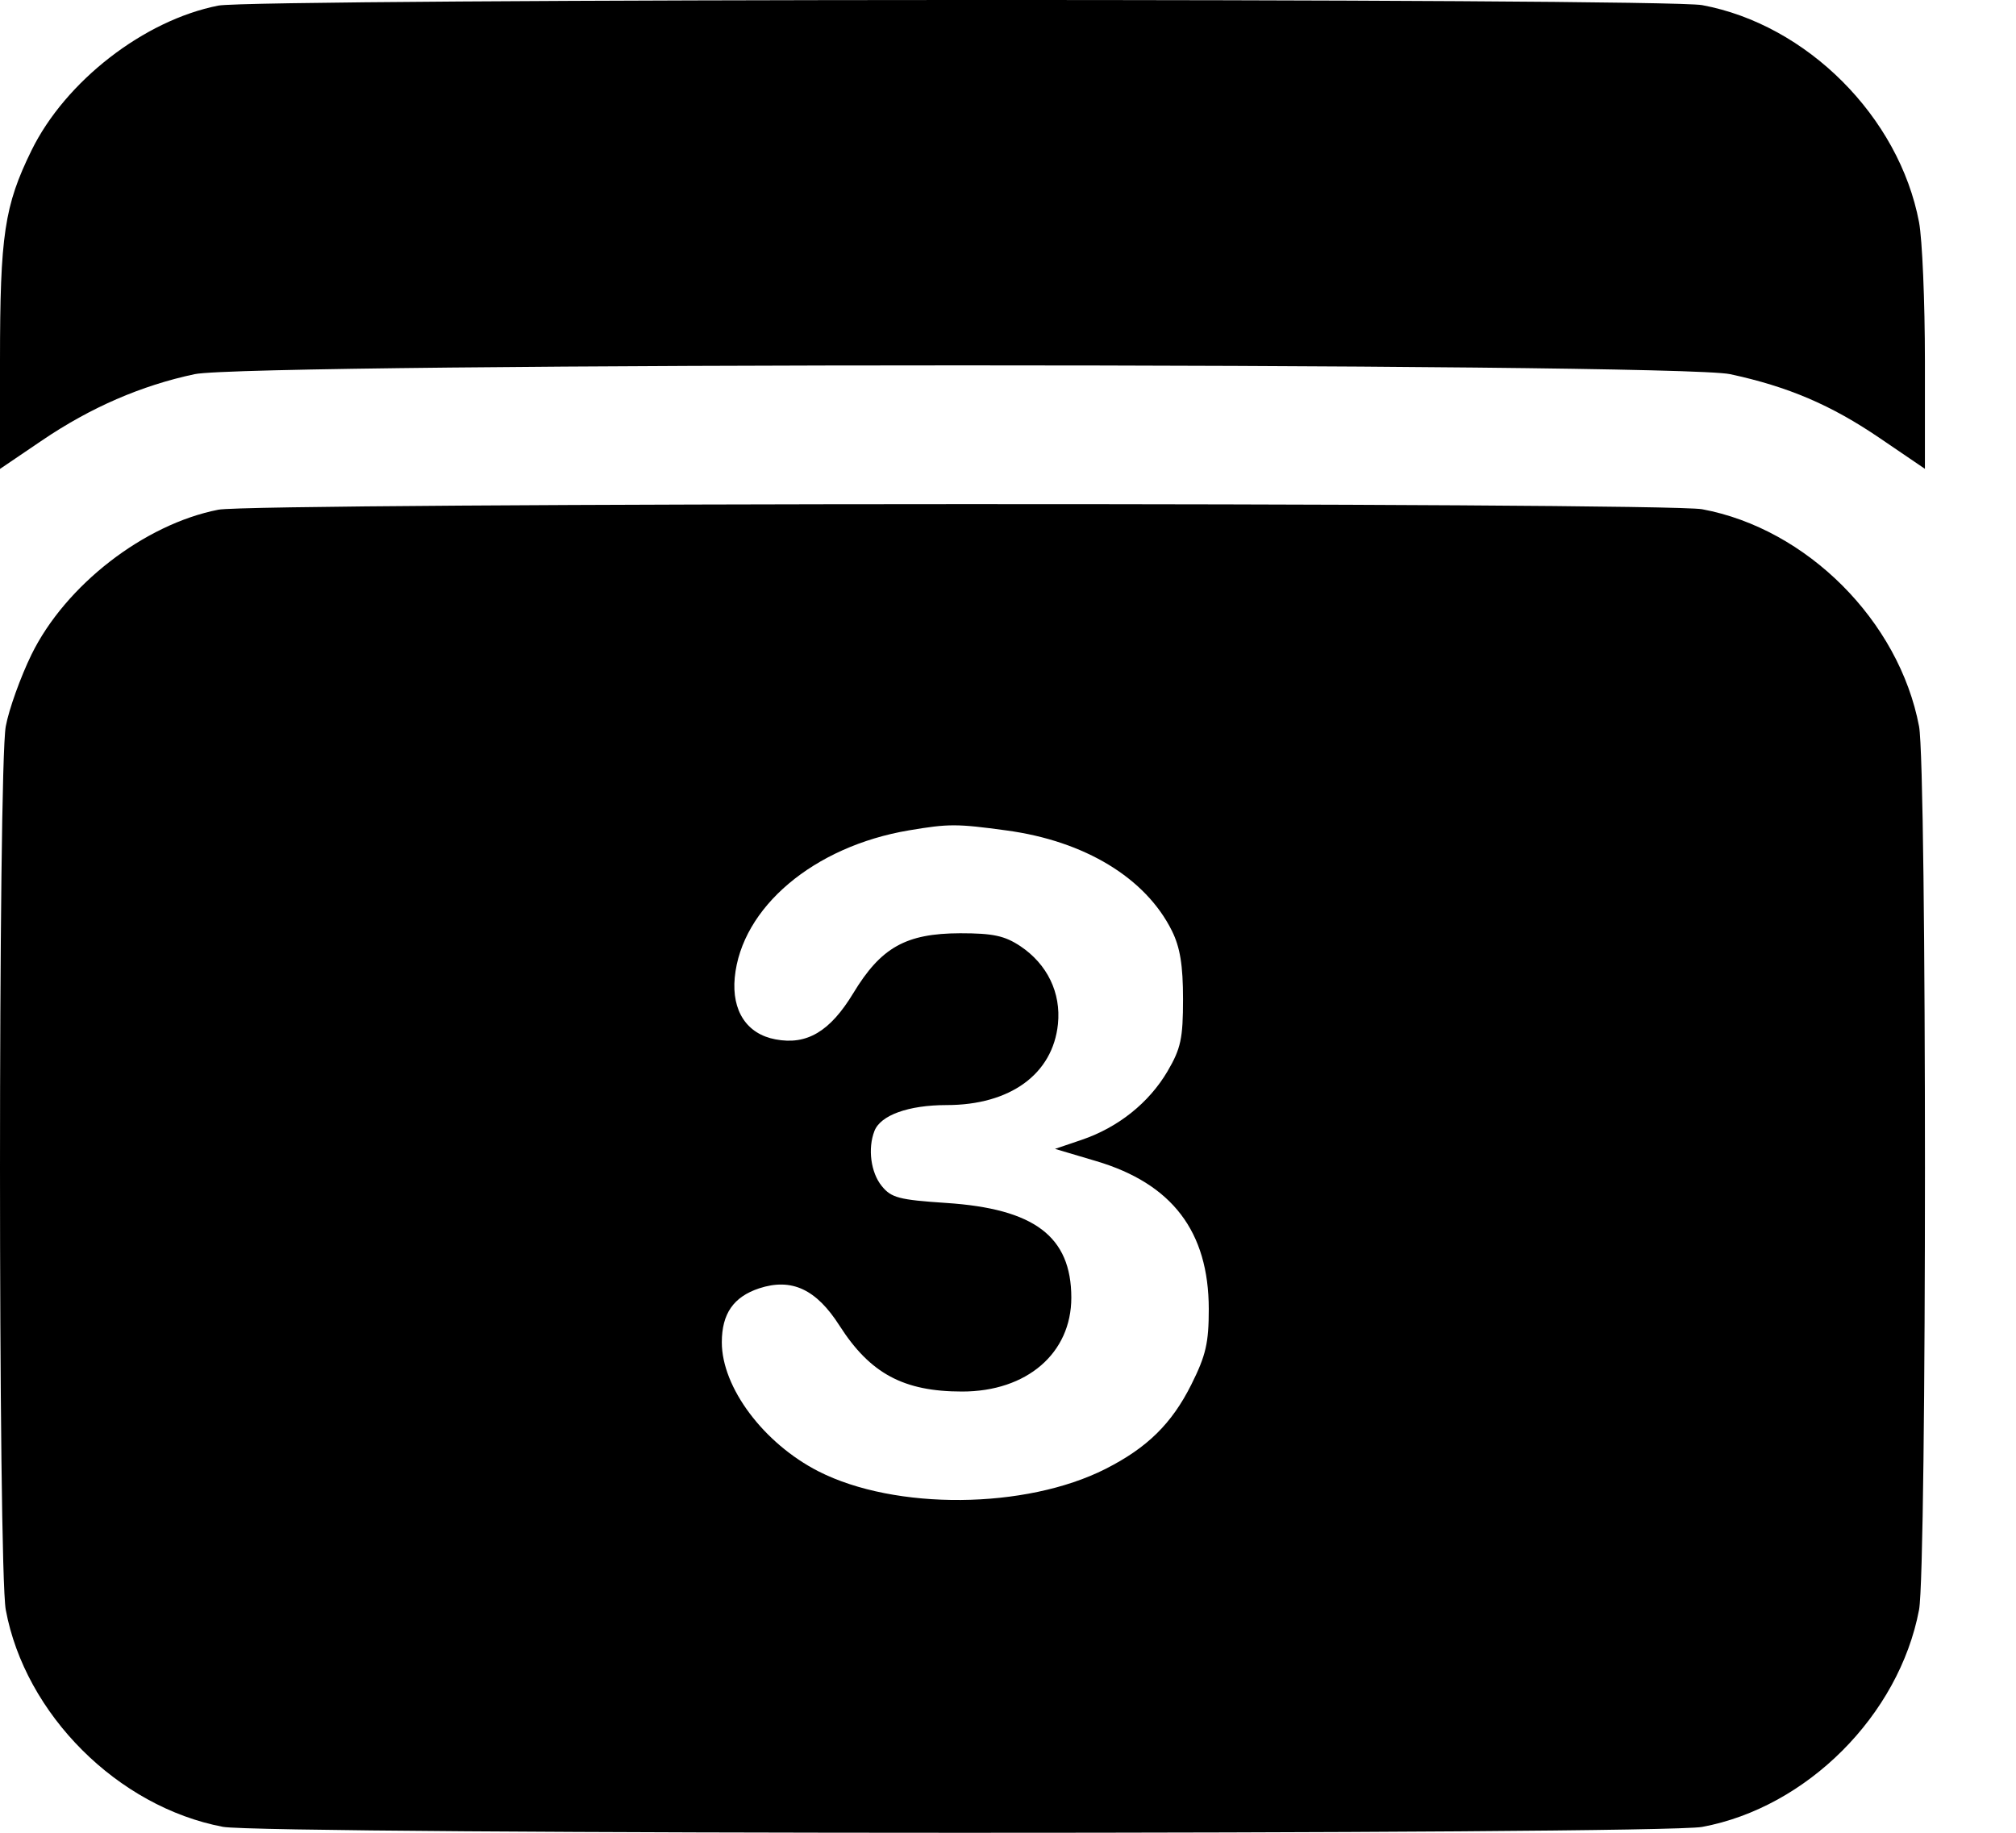
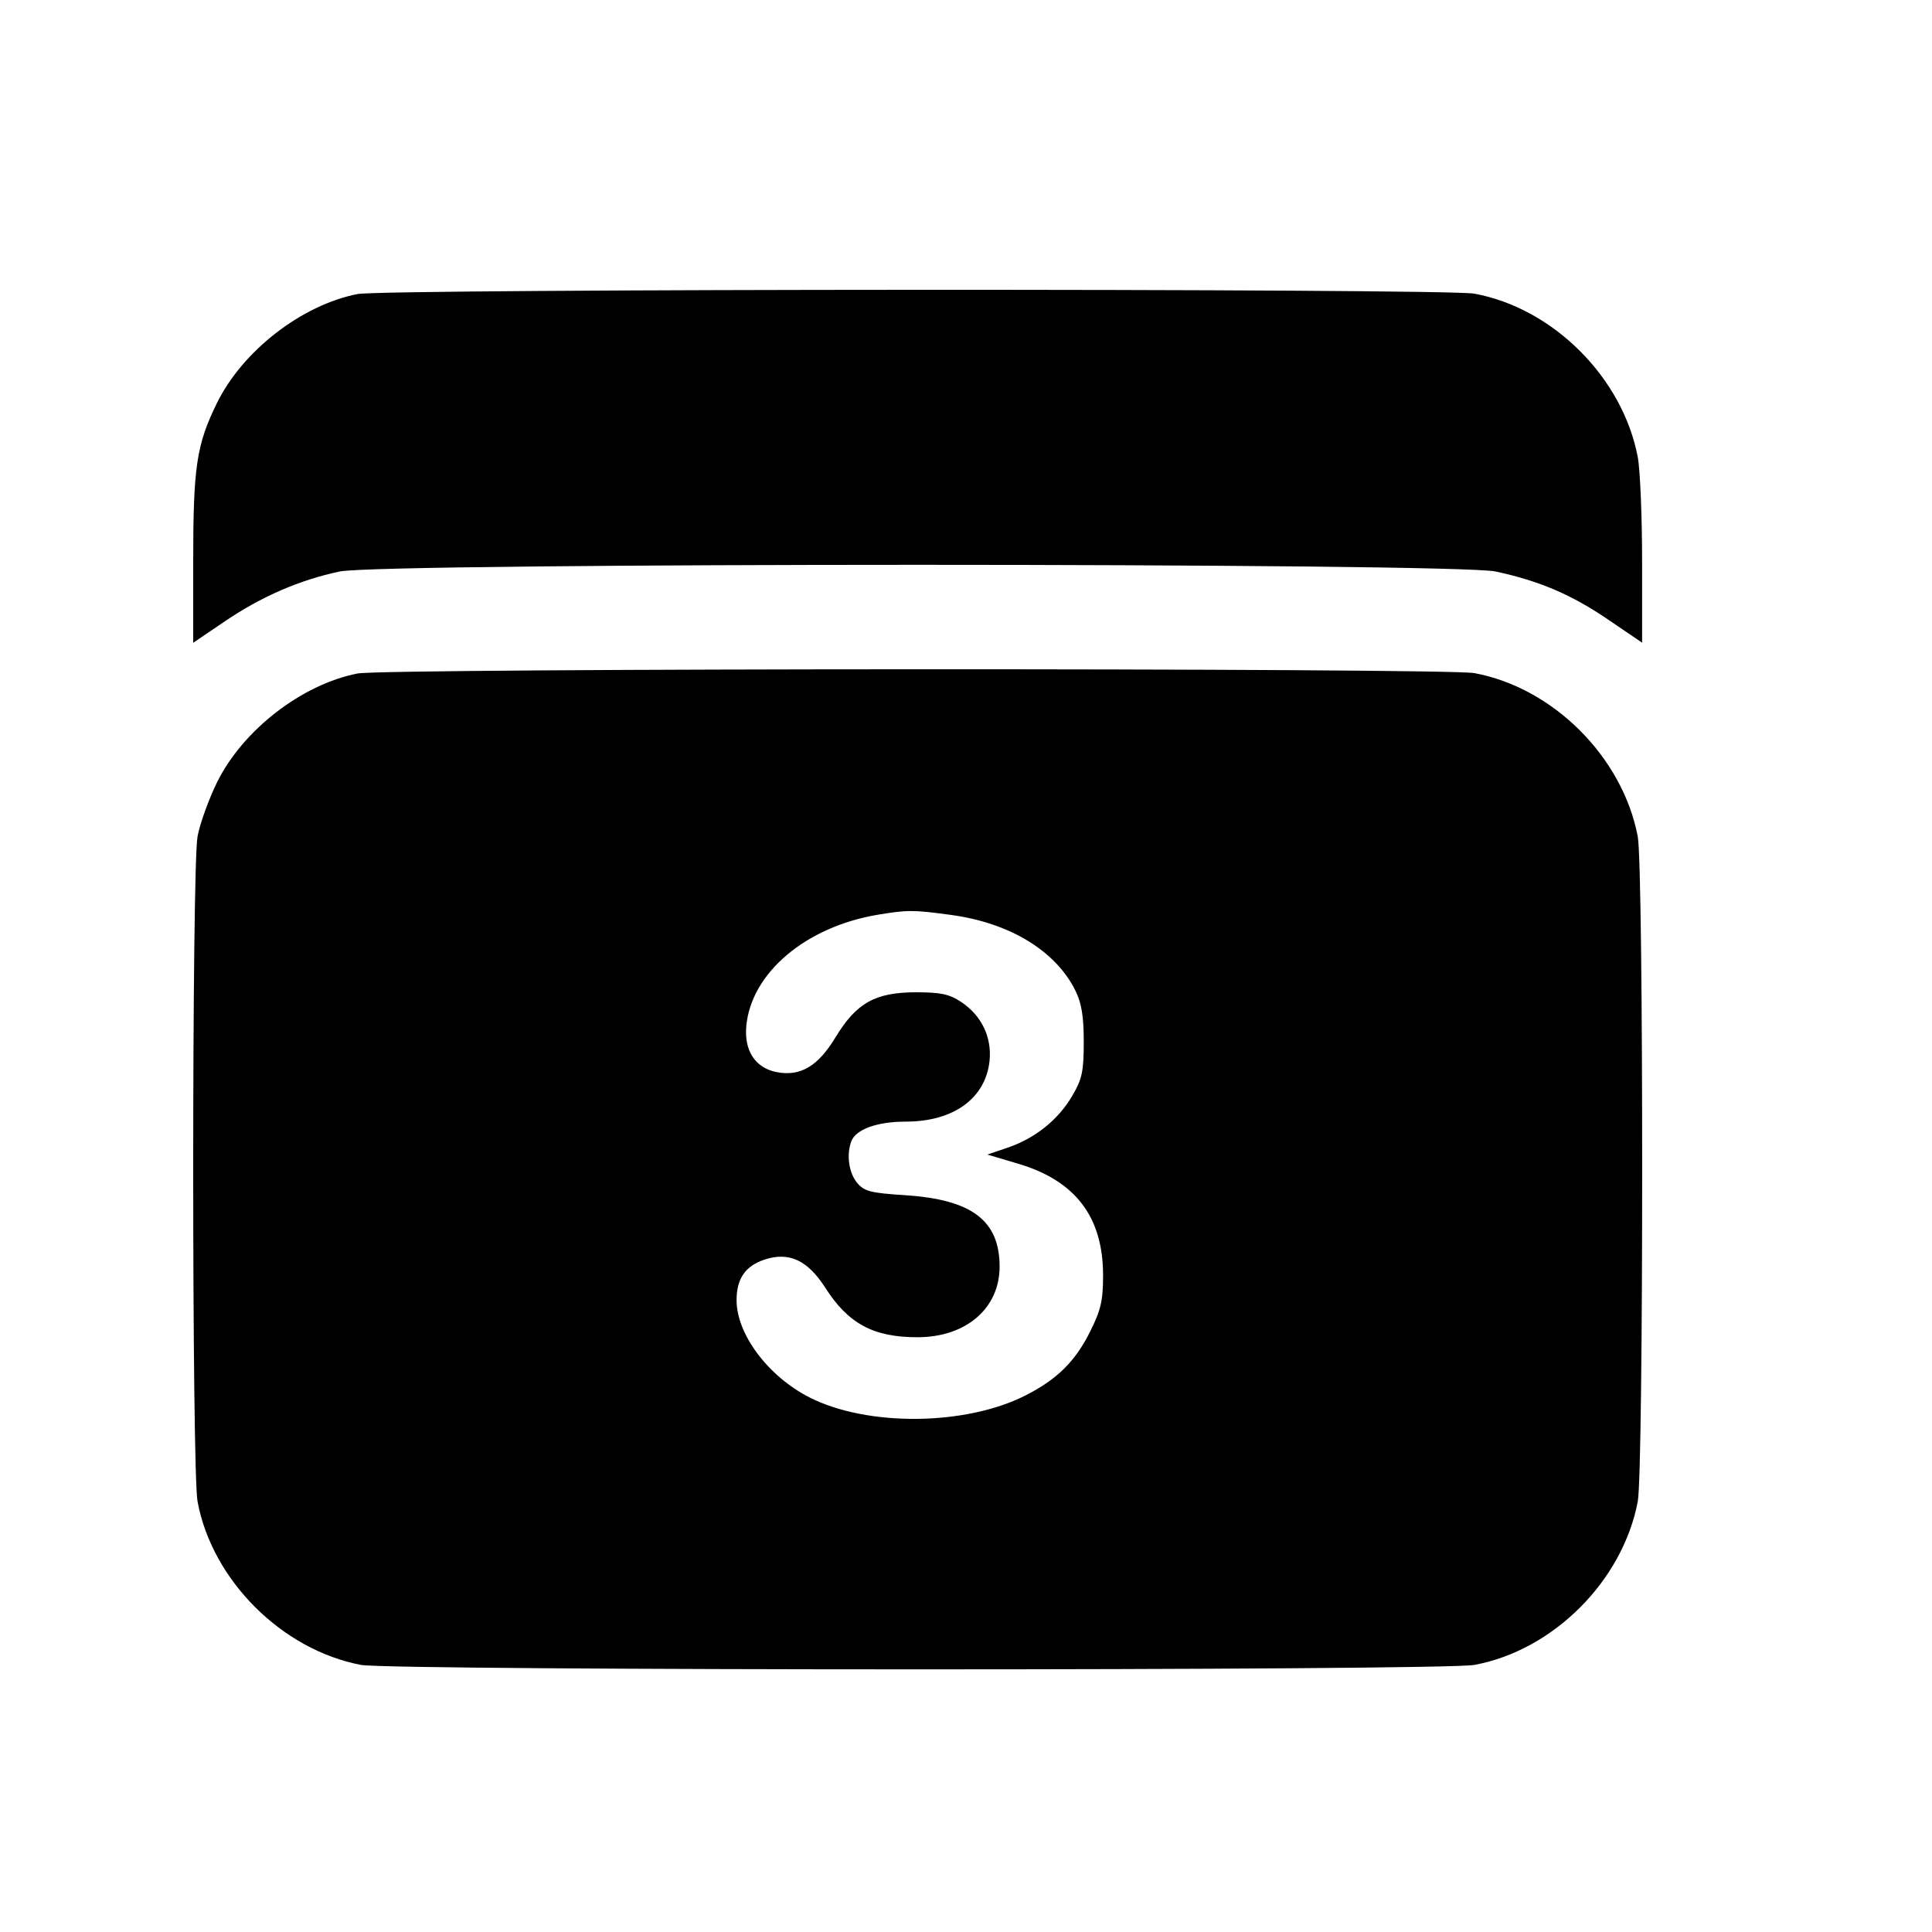
- <svg xmlns="http://www.w3.org/2000/svg" width="22" height="20" viewBox="0 0 22 20" fill="none">
-   <path fill-rule="evenodd" clip-rule="evenodd" d="M2.383 0.061C1.573 0.22 0.715 0.885 0.344 1.641C0.048 2.245 0 2.564 0 3.939V5.117L0.46 4.805C0.99 4.446 1.541 4.207 2.124 4.083C2.73 3.955 18.279 3.955 18.88 4.083C19.513 4.219 19.982 4.419 20.515 4.782L21.006 5.116V3.939C21.006 3.291 20.977 2.61 20.942 2.425C20.724 1.274 19.718 0.268 18.575 0.056C18.155 -0.022 2.78 -0.017 2.383 0.061ZM2.383 5.562C1.573 5.721 0.715 6.386 0.344 7.142C0.224 7.388 0.097 7.741 0.063 7.926C-0.021 8.378 -0.021 17.115 0.063 17.567C0.274 18.707 1.285 19.717 2.432 19.935C2.887 20.021 18.109 20.022 18.575 19.936C19.718 19.724 20.724 18.717 20.942 17.567C21.028 17.111 21.028 8.382 20.942 7.926C20.724 6.776 19.718 5.769 18.575 5.557C18.155 5.48 2.78 5.484 2.383 5.562ZM9.92 9.061C8.88 9.236 8.091 9.903 8.018 10.668C7.984 11.032 8.15 11.284 8.463 11.342C8.805 11.407 9.058 11.256 9.311 10.839C9.614 10.338 9.885 10.186 10.478 10.184C10.837 10.184 10.963 10.211 11.135 10.325C11.429 10.522 11.58 10.834 11.545 11.175C11.489 11.721 11.024 12.059 10.33 12.059C9.915 12.059 9.608 12.169 9.542 12.343C9.468 12.534 9.503 12.796 9.622 12.942C9.726 13.071 9.812 13.093 10.325 13.127C11.289 13.19 11.69 13.493 11.691 14.16C11.691 14.767 11.206 15.185 10.499 15.185C9.861 15.185 9.496 14.989 9.162 14.467C8.907 14.067 8.638 13.943 8.284 14.059C8.005 14.152 7.877 14.335 7.877 14.648C7.877 15.141 8.334 15.751 8.932 16.056C9.77 16.483 11.193 16.471 12.065 16.029C12.52 15.798 12.787 15.536 13.001 15.108C13.16 14.79 13.191 14.654 13.191 14.284C13.19 13.439 12.791 12.916 11.961 12.67L11.513 12.537L11.805 12.438C12.202 12.303 12.538 12.035 12.741 11.69C12.886 11.442 12.91 11.333 12.91 10.902C12.91 10.533 12.878 10.338 12.789 10.158C12.503 9.581 11.837 9.177 10.983 9.062C10.439 8.988 10.354 8.988 9.92 9.061Z" fill="black" />
+ <svg xmlns="http://www.w3.org/2000/svg" width="20" height="20" viewBox="0 0 20 20" fill="none">
+   <path fill-rule="evenodd" clip-rule="evenodd" d="M3.701 3.044C3.123 3.157 2.511 3.632 2.246 4.172C2.034 4.603 2 4.831 2 5.813V6.654L2.329 6.431C2.707 6.175 3.1 6.004 3.517 5.916C3.95 5.824 15.053 5.824 15.482 5.916C15.934 6.013 16.268 6.155 16.649 6.415L16.999 6.653V5.813C16.999 5.35 16.979 4.864 16.954 4.731C16.798 3.91 16.08 3.191 15.263 3.04C14.964 2.984 3.985 2.988 3.701 3.044ZM3.701 6.972C3.123 7.085 2.511 7.56 2.246 8.1C2.16 8.276 2.069 8.527 2.045 8.659C1.985 8.983 1.985 15.221 2.045 15.544C2.196 16.358 2.918 17.079 3.736 17.235C4.062 17.296 14.931 17.297 15.263 17.235C16.08 17.084 16.798 16.365 16.954 15.544C17.015 15.219 17.015 8.985 16.954 8.66C16.798 7.838 16.08 7.12 15.263 6.968C14.964 6.913 3.985 6.916 3.701 6.972ZM9.083 9.47C8.341 9.595 7.778 10.071 7.726 10.618C7.701 10.877 7.819 11.057 8.043 11.099C8.287 11.145 8.468 11.037 8.648 10.74C8.865 10.382 9.059 10.273 9.482 10.272C9.738 10.272 9.828 10.291 9.951 10.373C10.161 10.513 10.268 10.736 10.244 10.98C10.204 11.369 9.872 11.611 9.377 11.611C9.08 11.611 8.861 11.69 8.813 11.814C8.761 11.95 8.786 12.137 8.87 12.241C8.945 12.333 9.006 12.349 9.373 12.373C10.061 12.418 10.347 12.635 10.348 13.111C10.348 13.544 10.001 13.843 9.497 13.843C9.041 13.843 8.781 13.703 8.543 13.33C8.36 13.045 8.168 12.956 7.915 13.039C7.716 13.105 7.625 13.236 7.625 13.459C7.625 13.812 7.951 14.247 8.378 14.465C8.976 14.77 9.993 14.761 10.615 14.446C10.94 14.281 11.131 14.094 11.283 13.788C11.397 13.561 11.419 13.463 11.419 13.2C11.418 12.597 11.133 12.223 10.541 12.047L10.221 11.952L10.43 11.881C10.713 11.785 10.953 11.594 11.098 11.347C11.202 11.171 11.219 11.093 11.219 10.785C11.219 10.521 11.196 10.382 11.132 10.254C10.928 9.842 10.452 9.553 9.843 9.471C9.454 9.418 9.393 9.418 9.083 9.47Z" fill="black" />
</svg>
